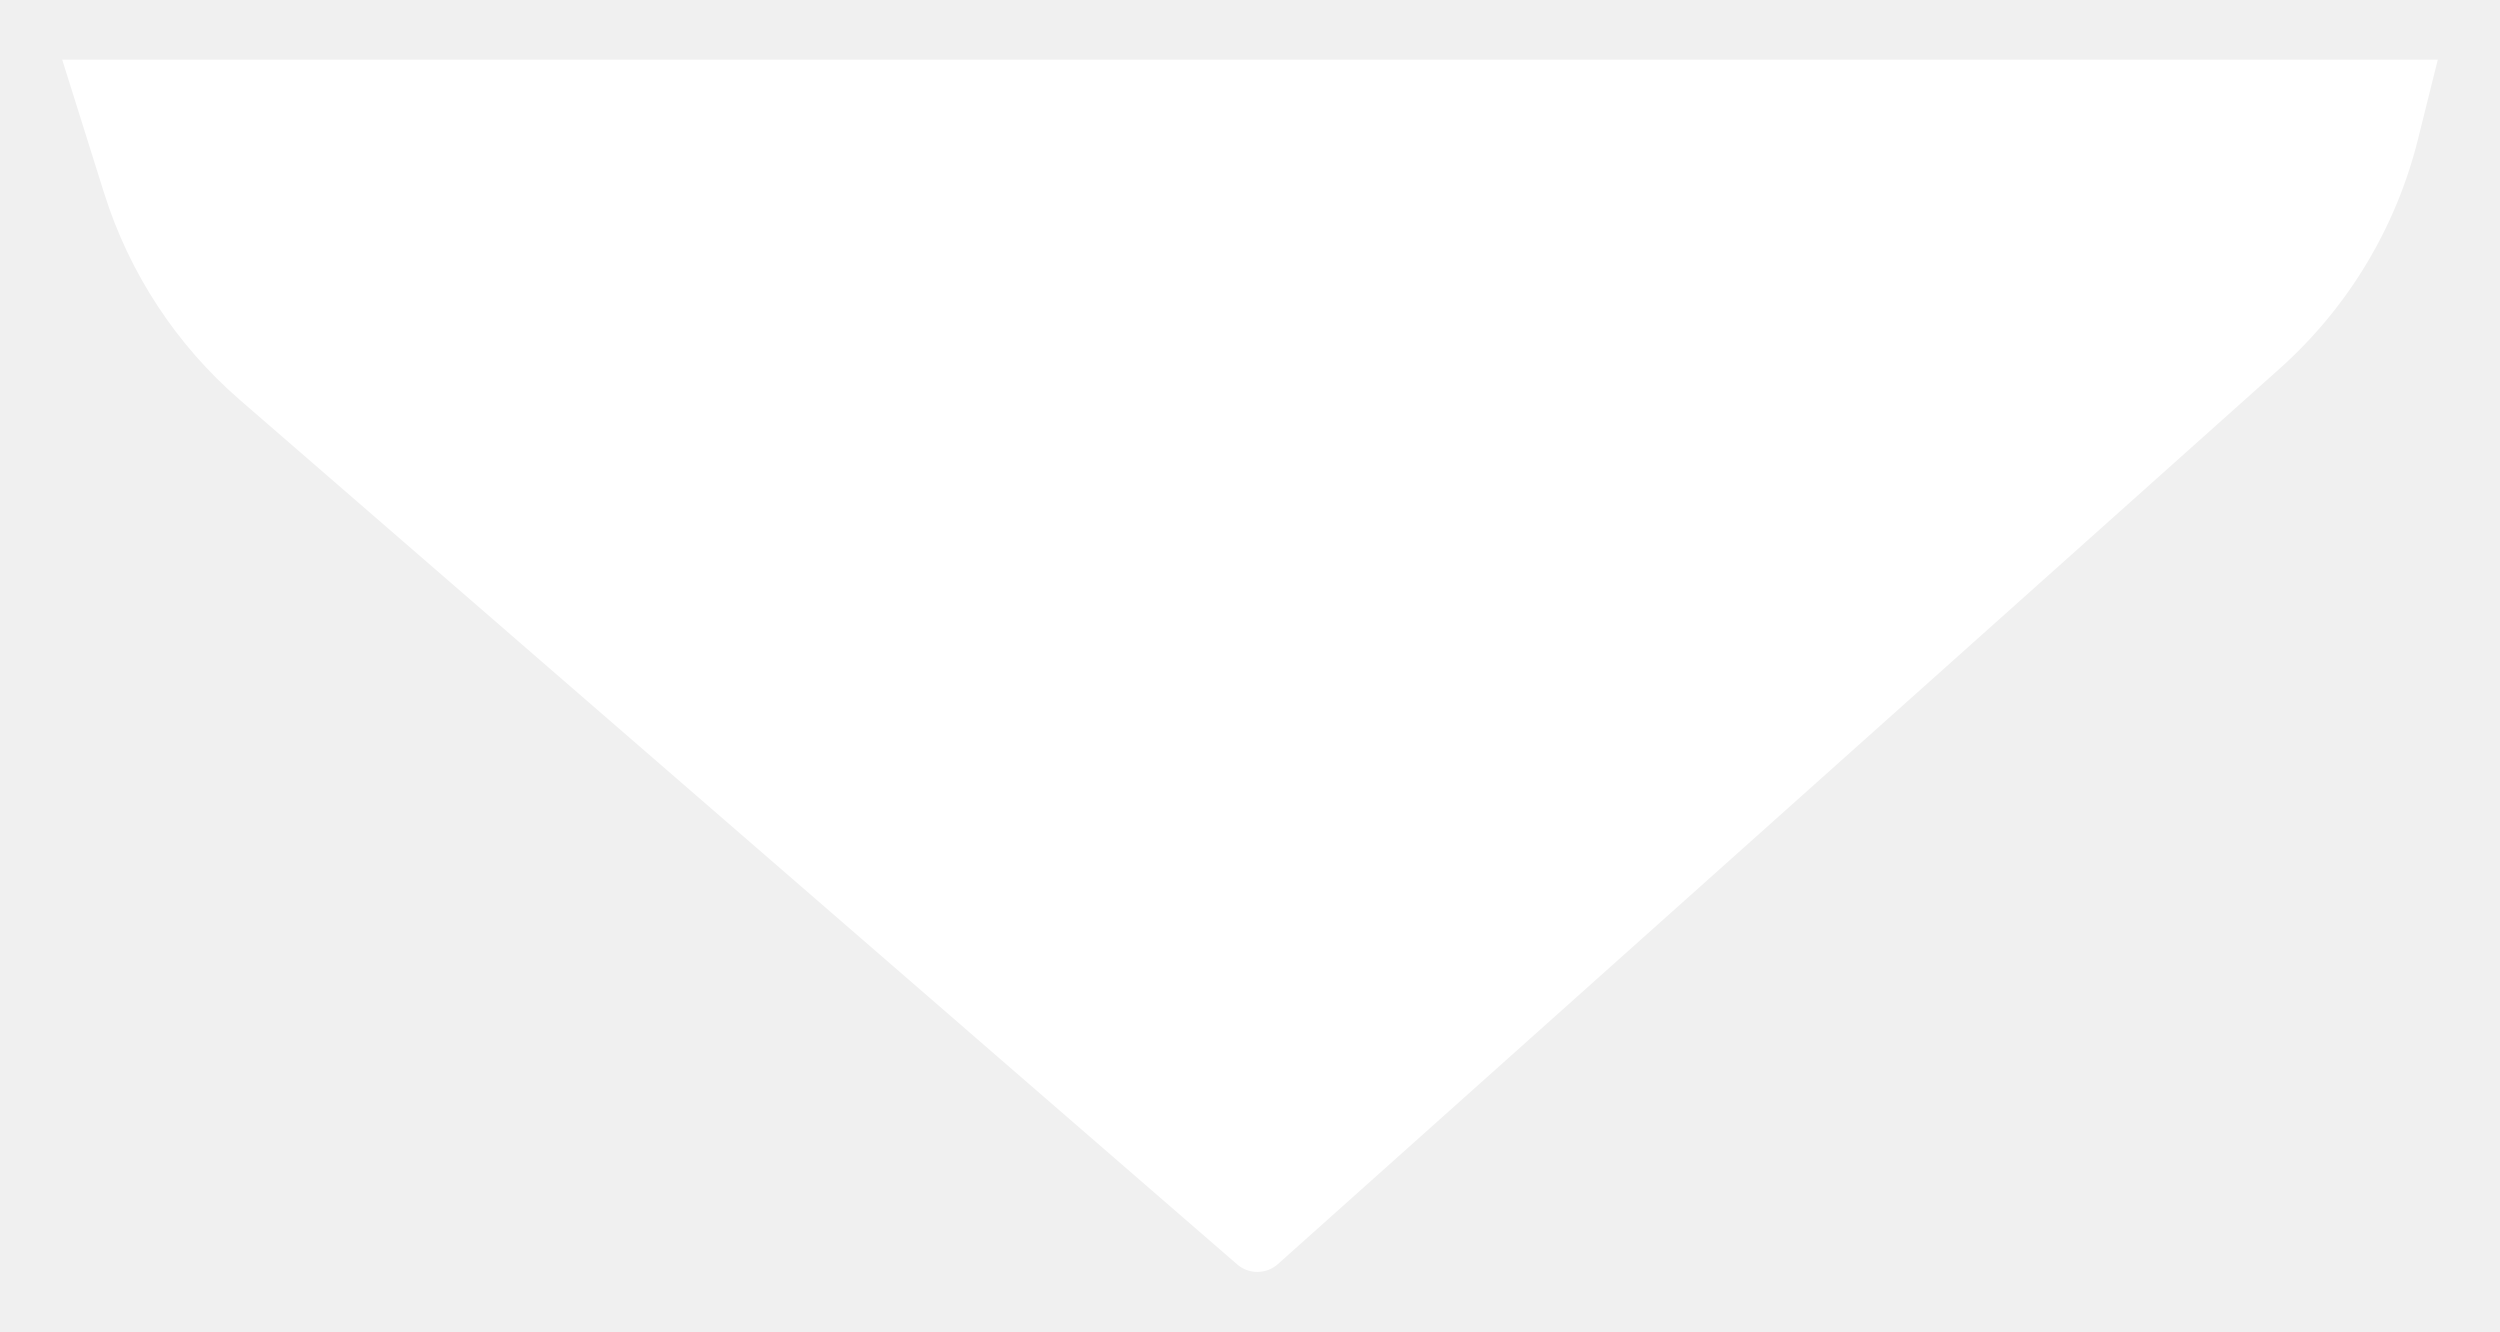
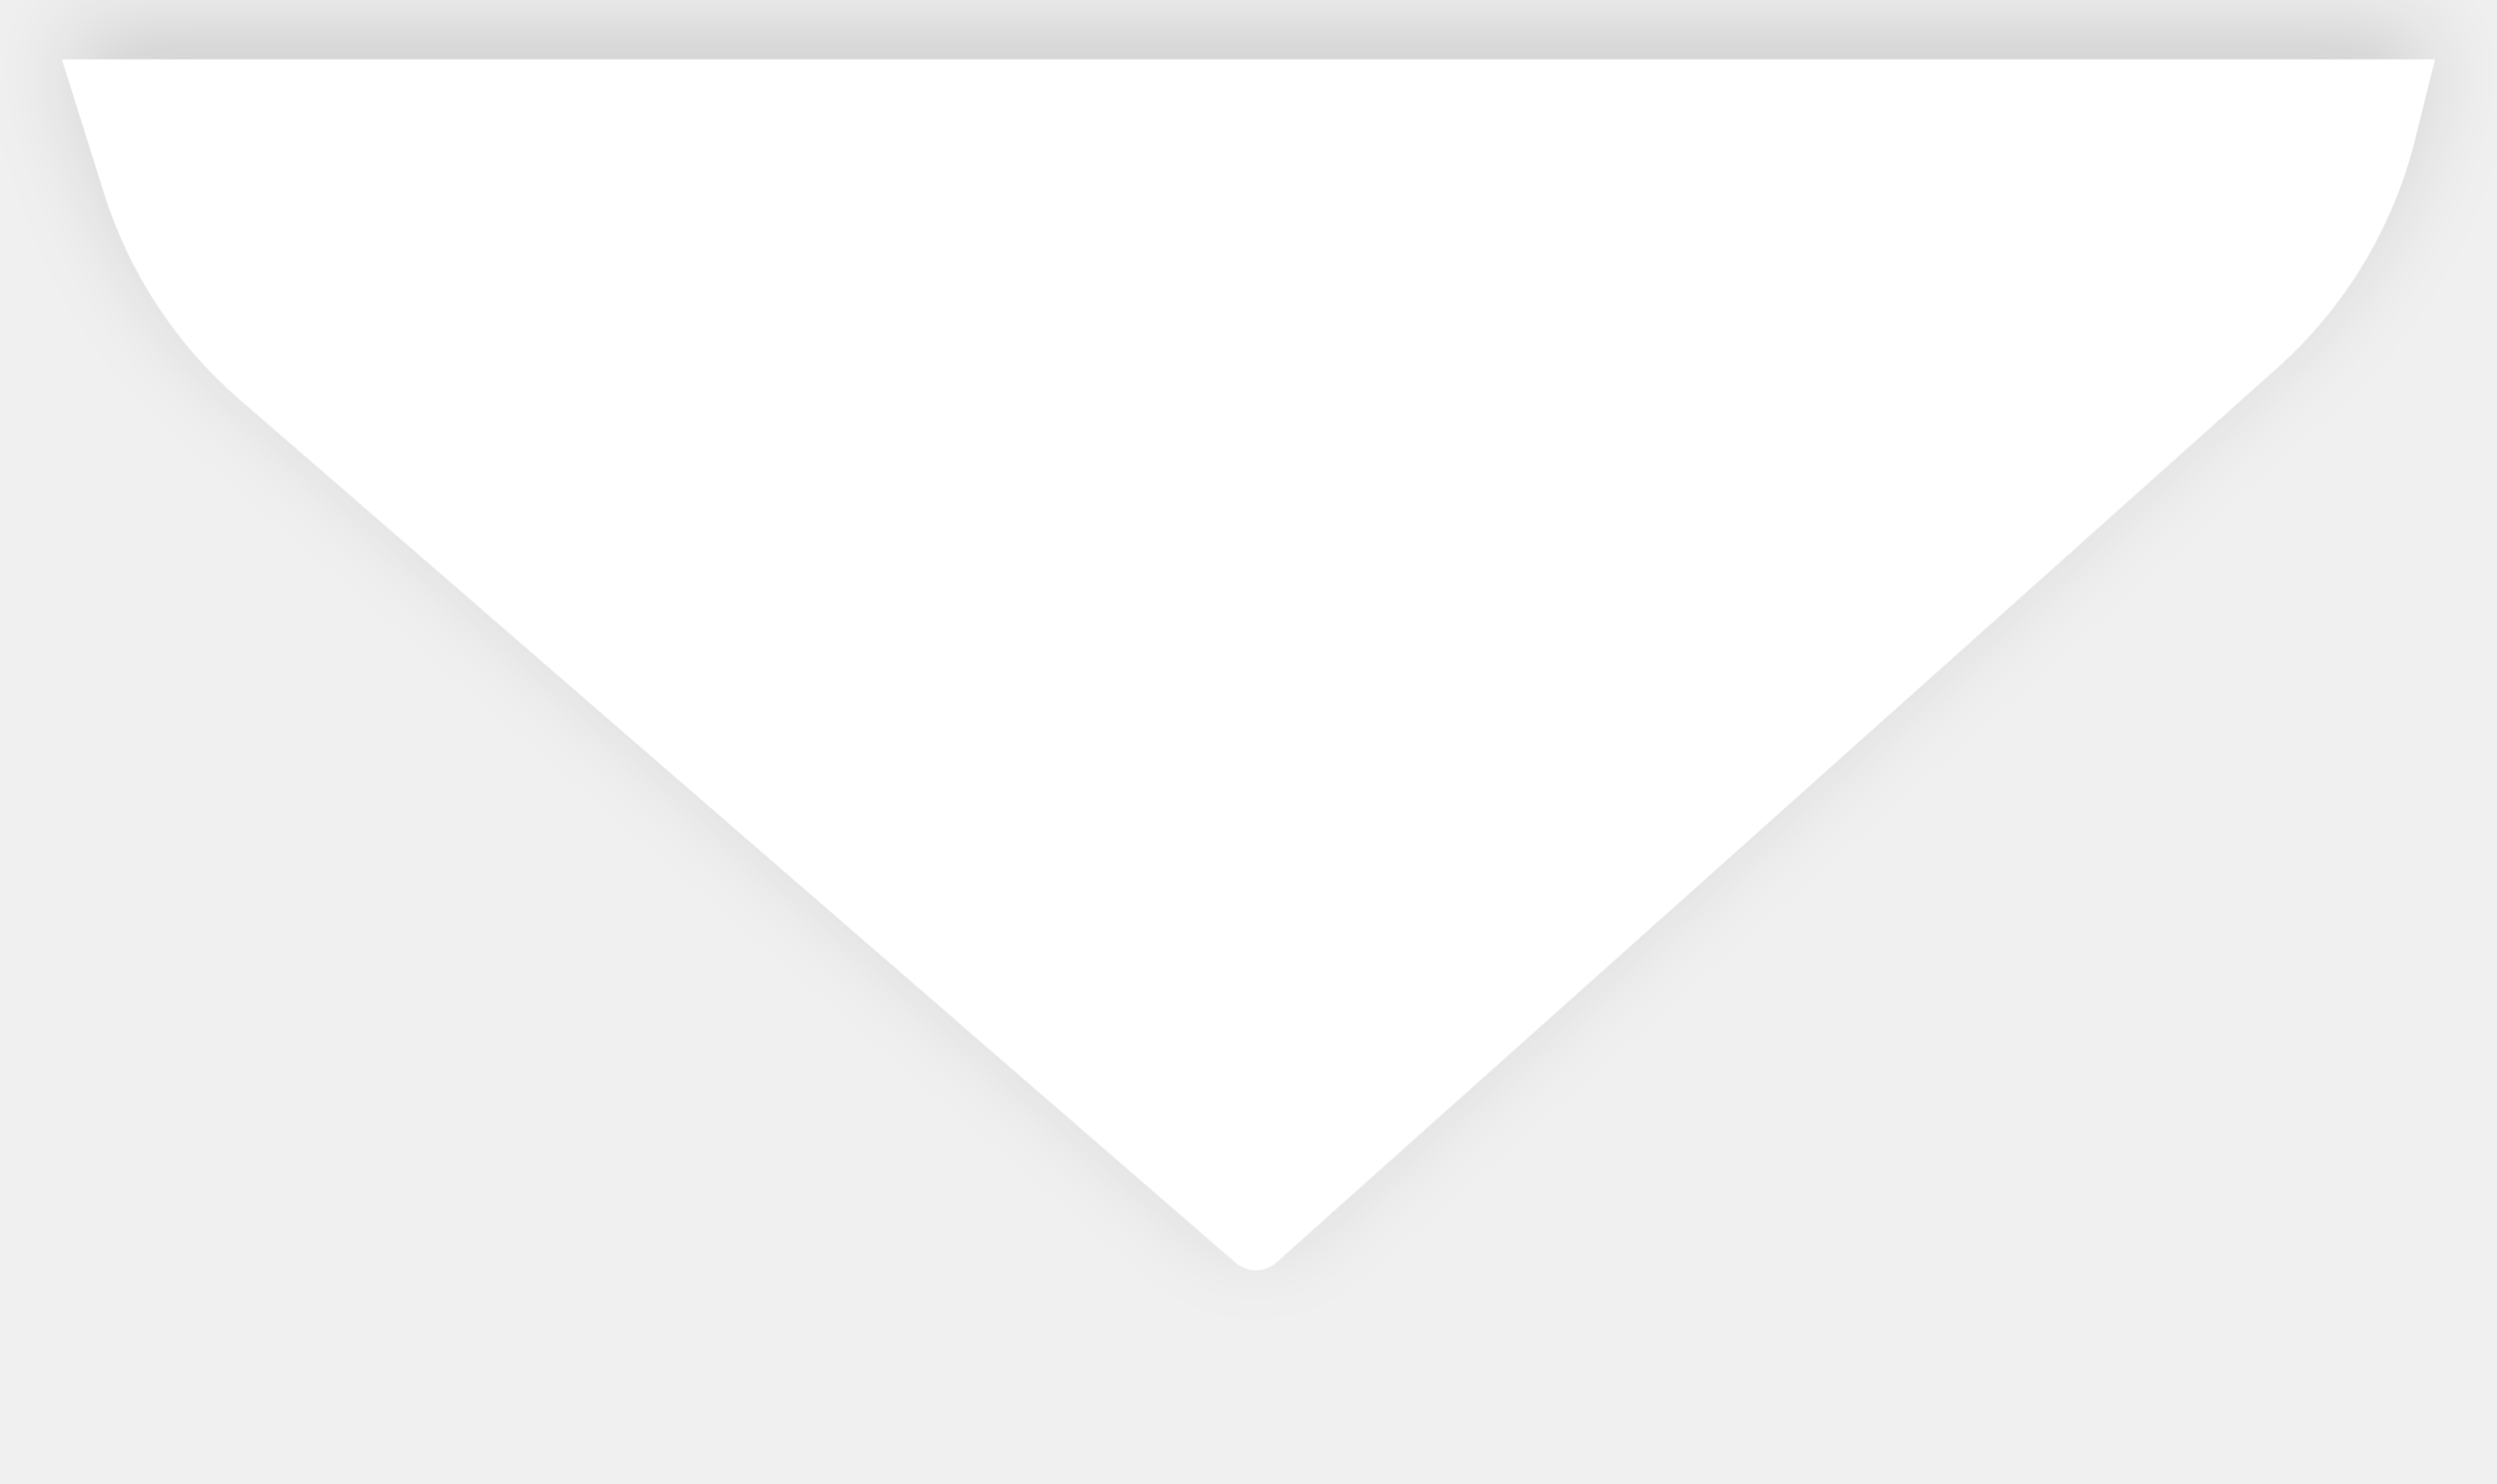
- <svg xmlns="http://www.w3.org/2000/svg" id="_레이어_1" data-name="레이어 1" viewBox="0 0 325.17 173.2">
-   <g transform="rotate(180 162.585 86.6)">
+ <svg xmlns="http://www.w3.org/2000/svg" id="_레이어_1" data-name="레이어 1" viewBox="0 0 325.17 193.2">
+   <g transform="rotate(180 162.585 86.6)" filter="url(#flap-shadow)">
    <defs>
      <style>
      .cls-1 {
        fill: none;
      }

      .cls-2 {
        fill: #fff;
      }

      .cls-3 {
        clip-path: url(#clippath);
      }
    </style>
      <clipPath id="clippath">
        <path class="cls-1" d="M311.63,148.09l5.45,17.35H8.09l2.59-10.4c2.86-11.49,9.11-21.85,17.93-29.74L158.96,8.78c1.5-1.34,3.76-1.36,5.29-.04l129.74,112.46c8.26,7.16,14.36,16.46,17.64,26.89Z" />
      </clipPath>
+       <filter id="flap-shadow" x="-5%" y="-5%" width="110%" height="130%">
+         <feDropShadow dx="0" dy="4" stdDeviation="6" flood-color="#000000" flood-opacity="0.15" />
+       </filter>
    </defs>
    <g class="cls-3">
      <rect class="cls-2" x="-28.86" y="-26.15" width="364.8" height="225.5" />
    </g>
  </g>
</svg>
